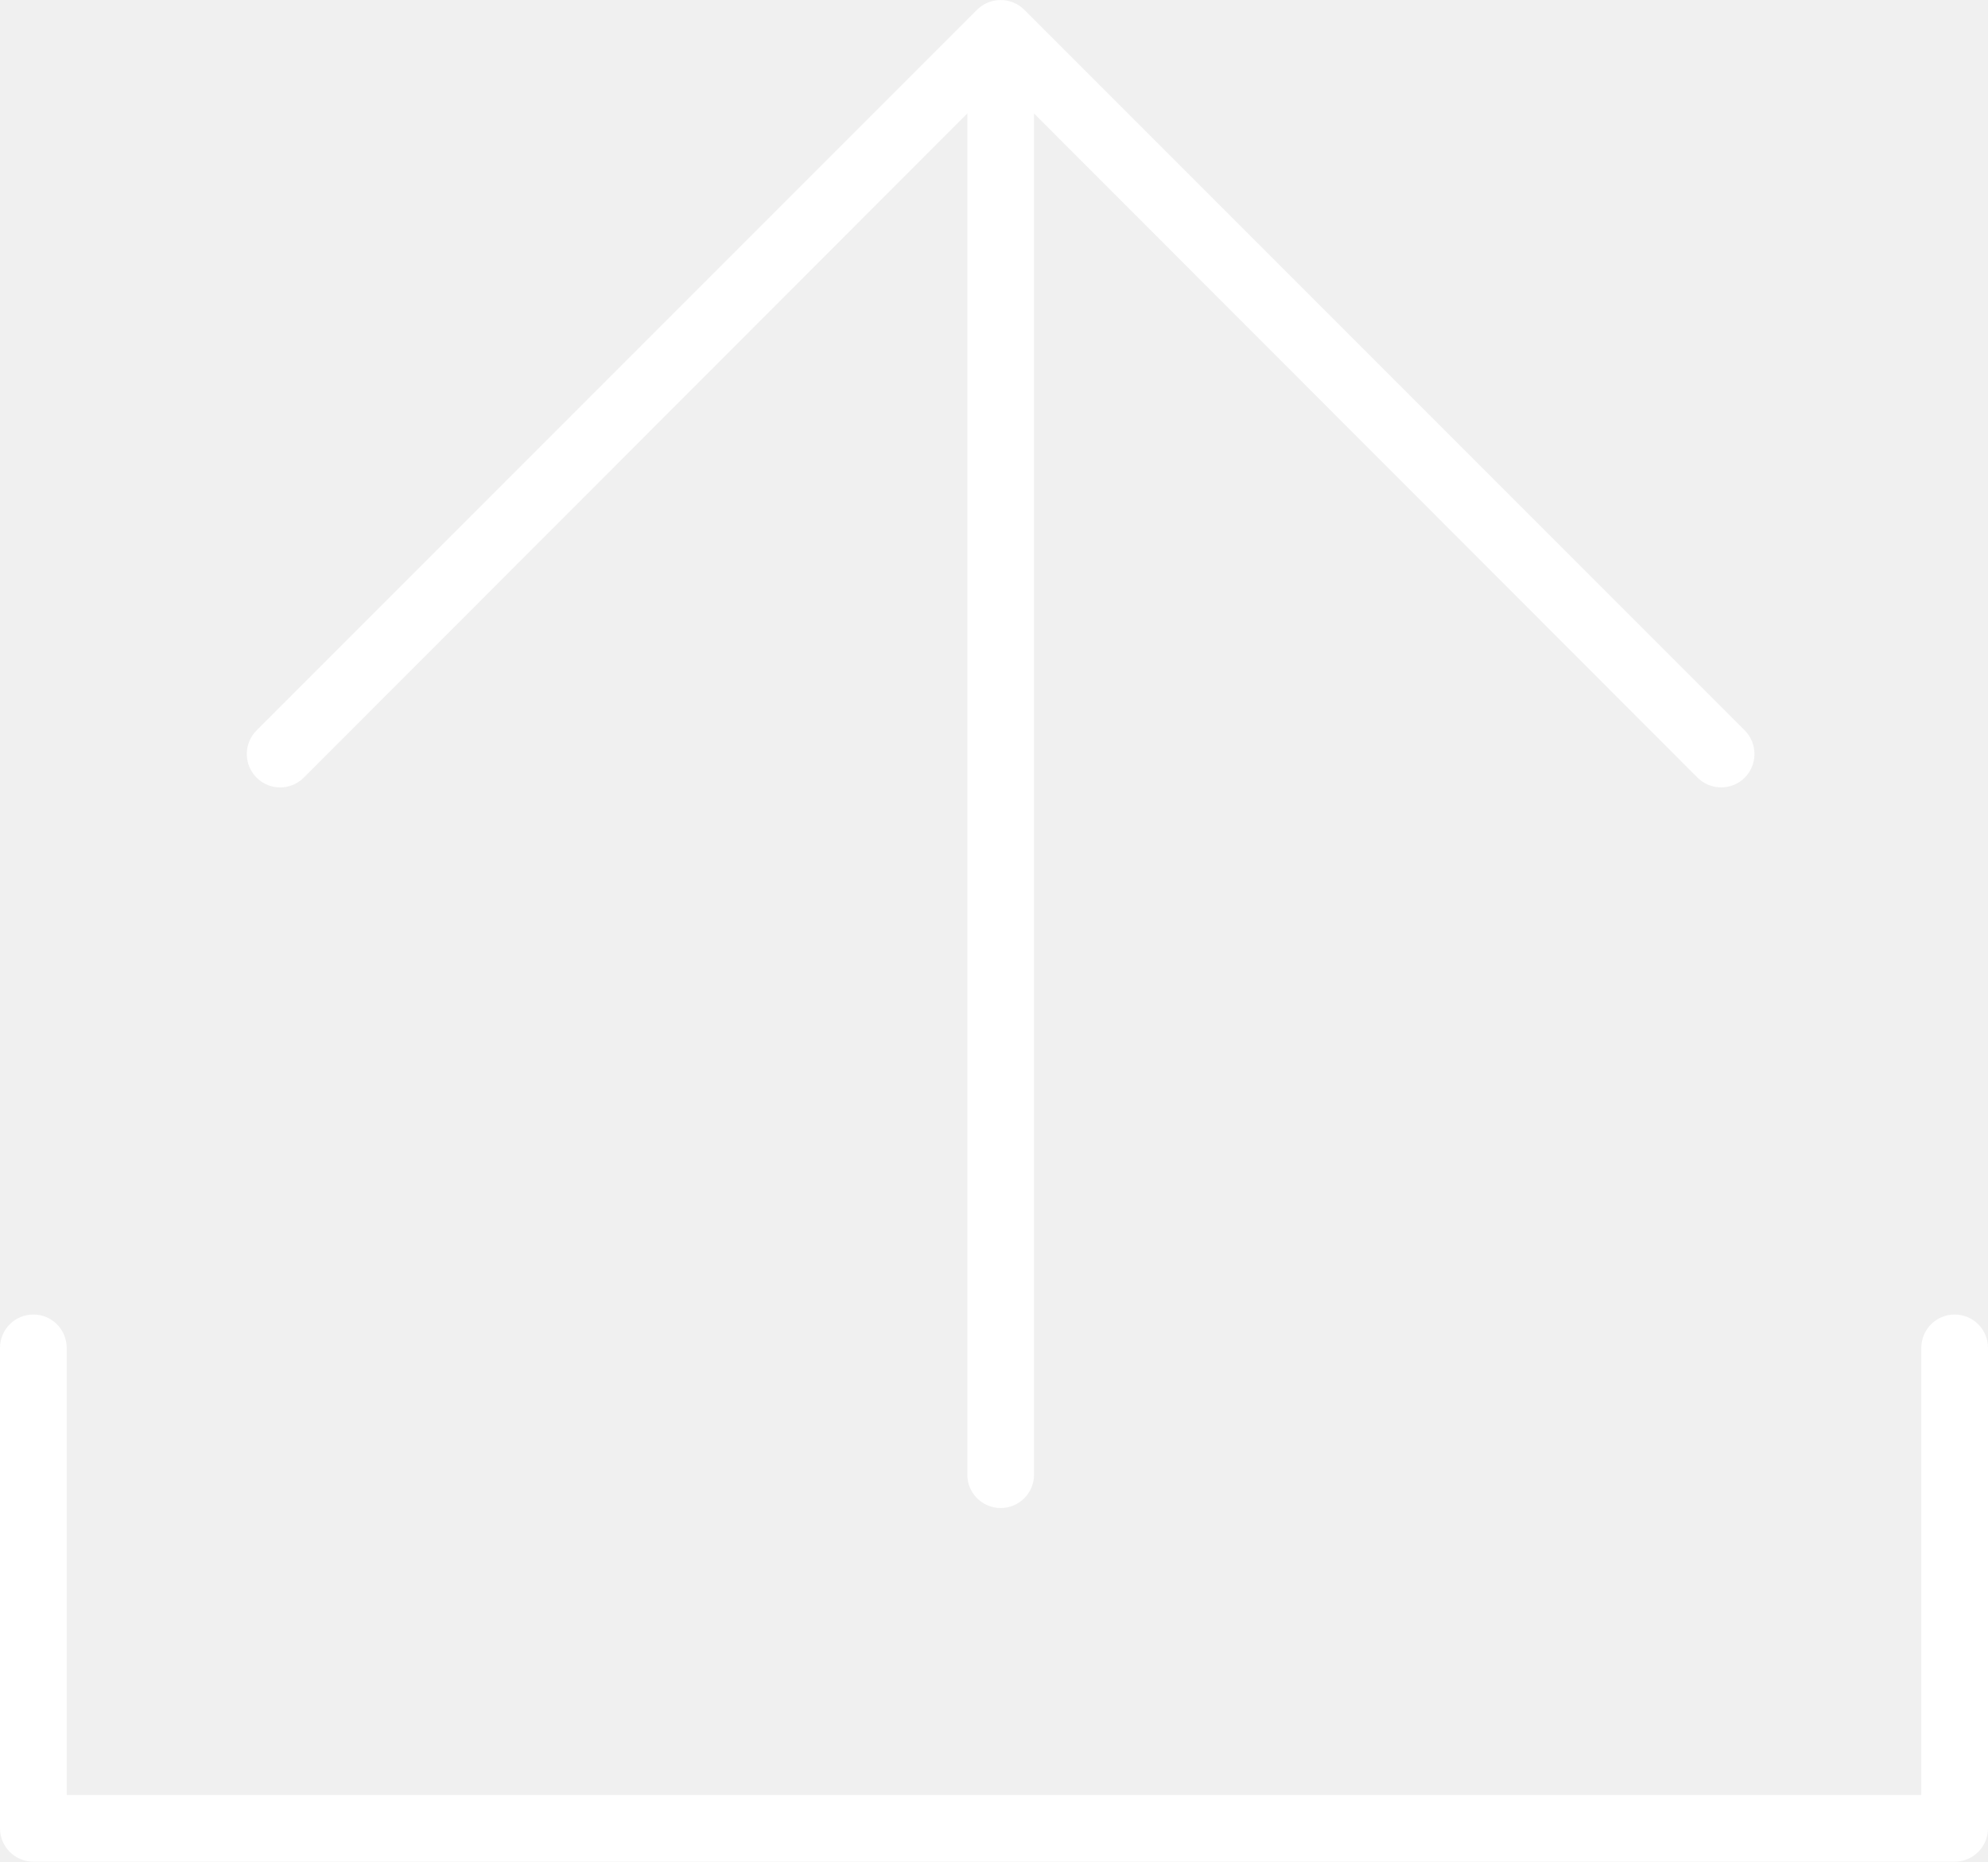
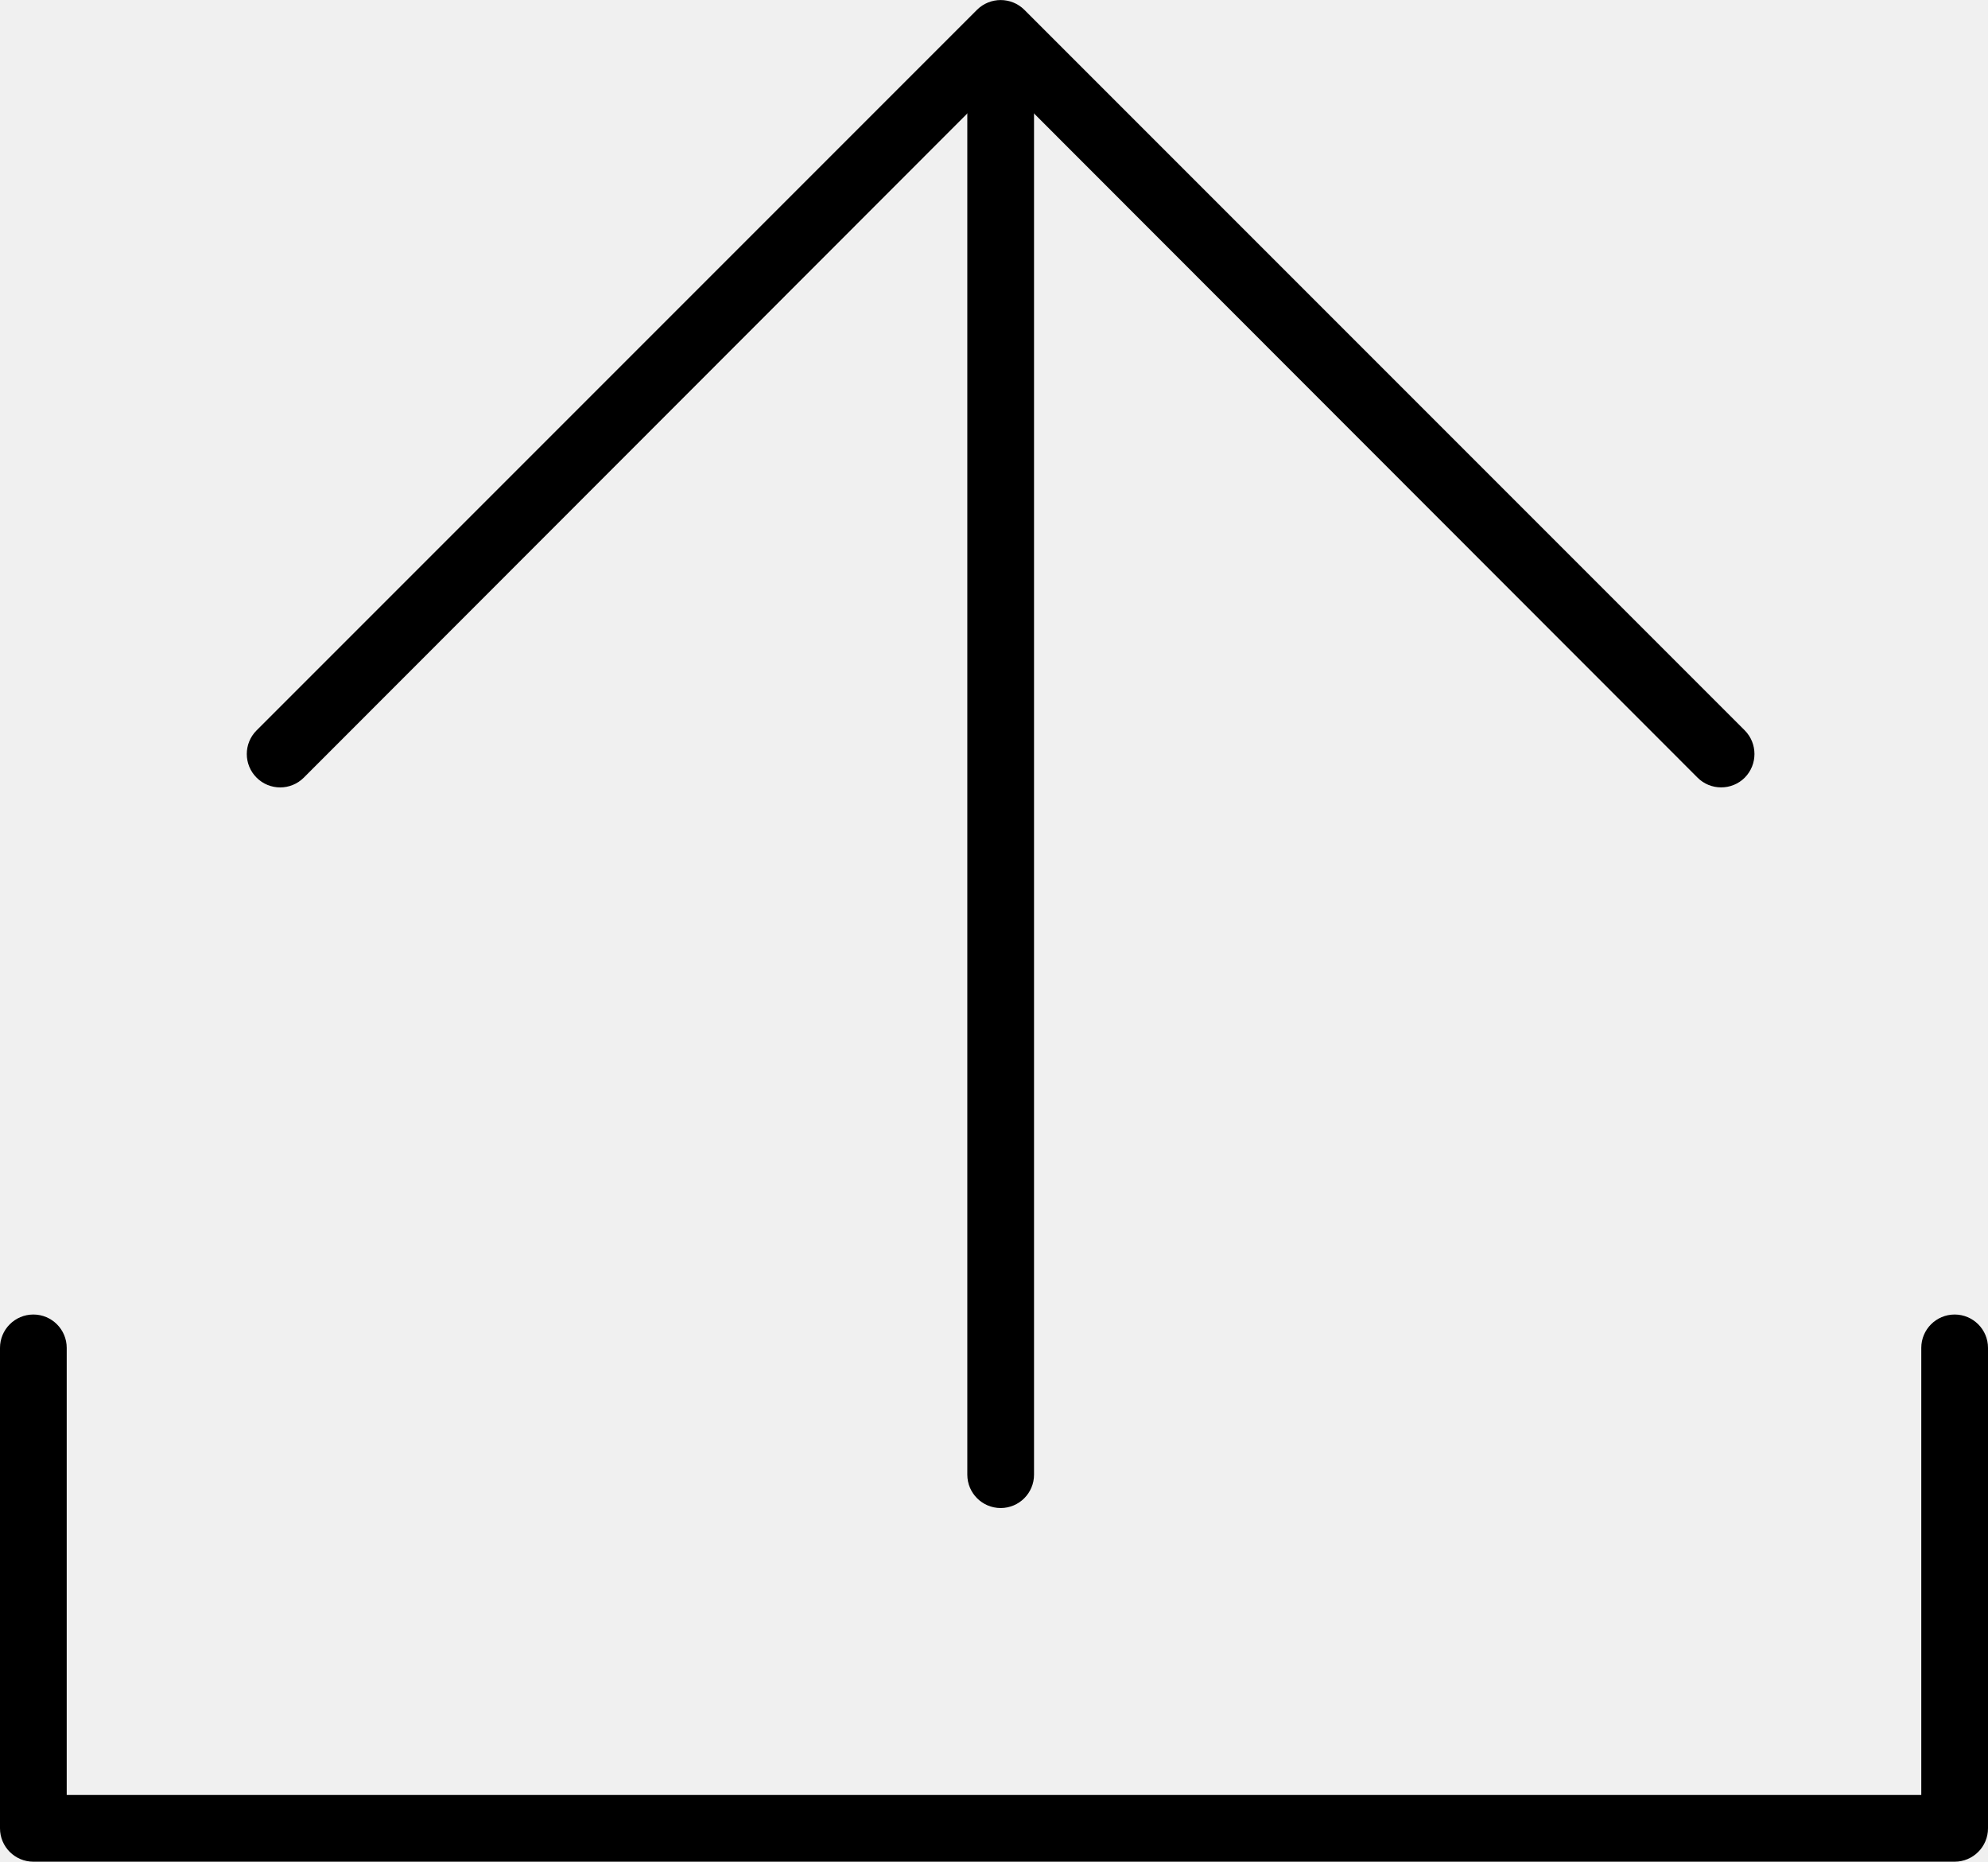
- <svg xmlns="http://www.w3.org/2000/svg" viewBox="0 0 149 139.5">
-   <defs>
-     <style>.cls-1{fill:#fff;}</style>
-   </defs>
+ <svg xmlns="http://www.w3.org/2000/svg" viewBox="0 0 149 139.5" fill="current">
  <g id="Layer_2" data-name="Layer 2">
    <g id="Layer_1-2" data-name="Layer 1">
      <path class="cls-1" d="M146.5,139.5H2.5A2.5,2.5,0,0,1,0,137V101a2.5,2.5,0,0,1,5,0v33.5H144V101a2.5,2.5,0,0,1,5,0v36A2.5,2.5,0,0,1,146.5,139.5Z" />
      <path class="cls-1" d="M129,59a2.49,2.49,0,0,1-1.77-.73L75,6,22.77,58.27a2.5,2.5,0,0,1-3.54-3.54l54-54a2.52,2.52,0,0,1,3.54,0l54,54a2.52,2.52,0,0,1,0,3.54A2.49,2.49,0,0,1,129,59Z" />
      <path class="cls-1" d="M75,113a2.5,2.5,0,0,1-2.5-2.5V3.5a2.5,2.5,0,0,1,5,0v107A2.5,2.5,0,0,1,75,113Z" />
    </g>
  </g>
</svg>
